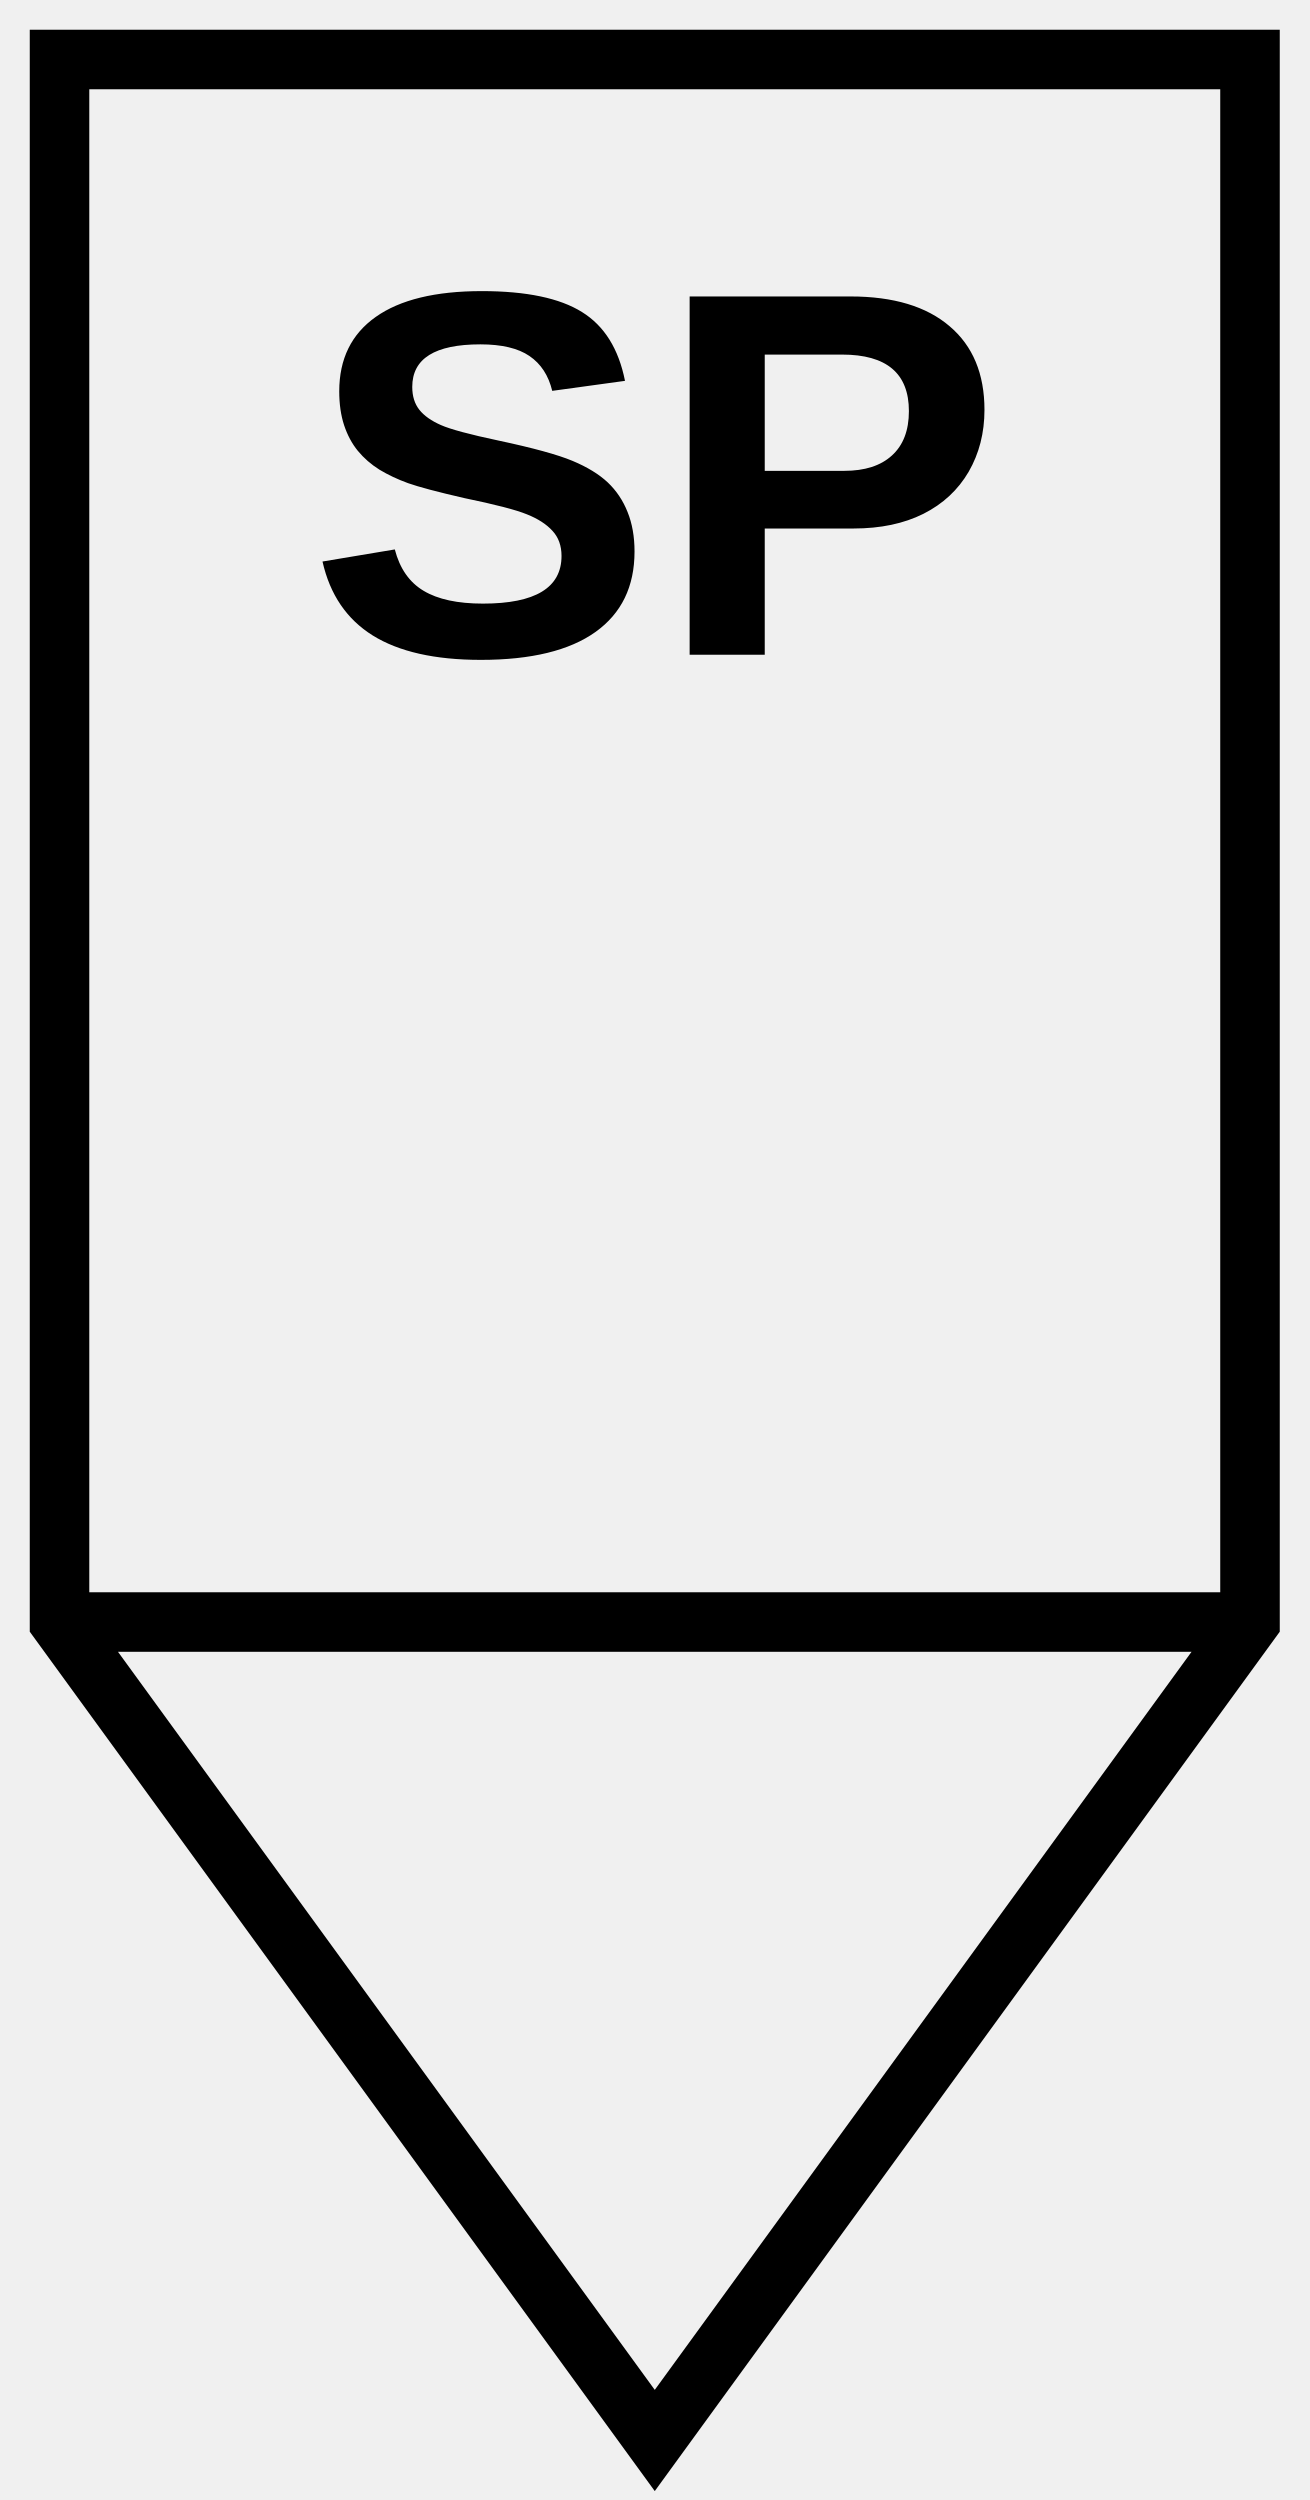
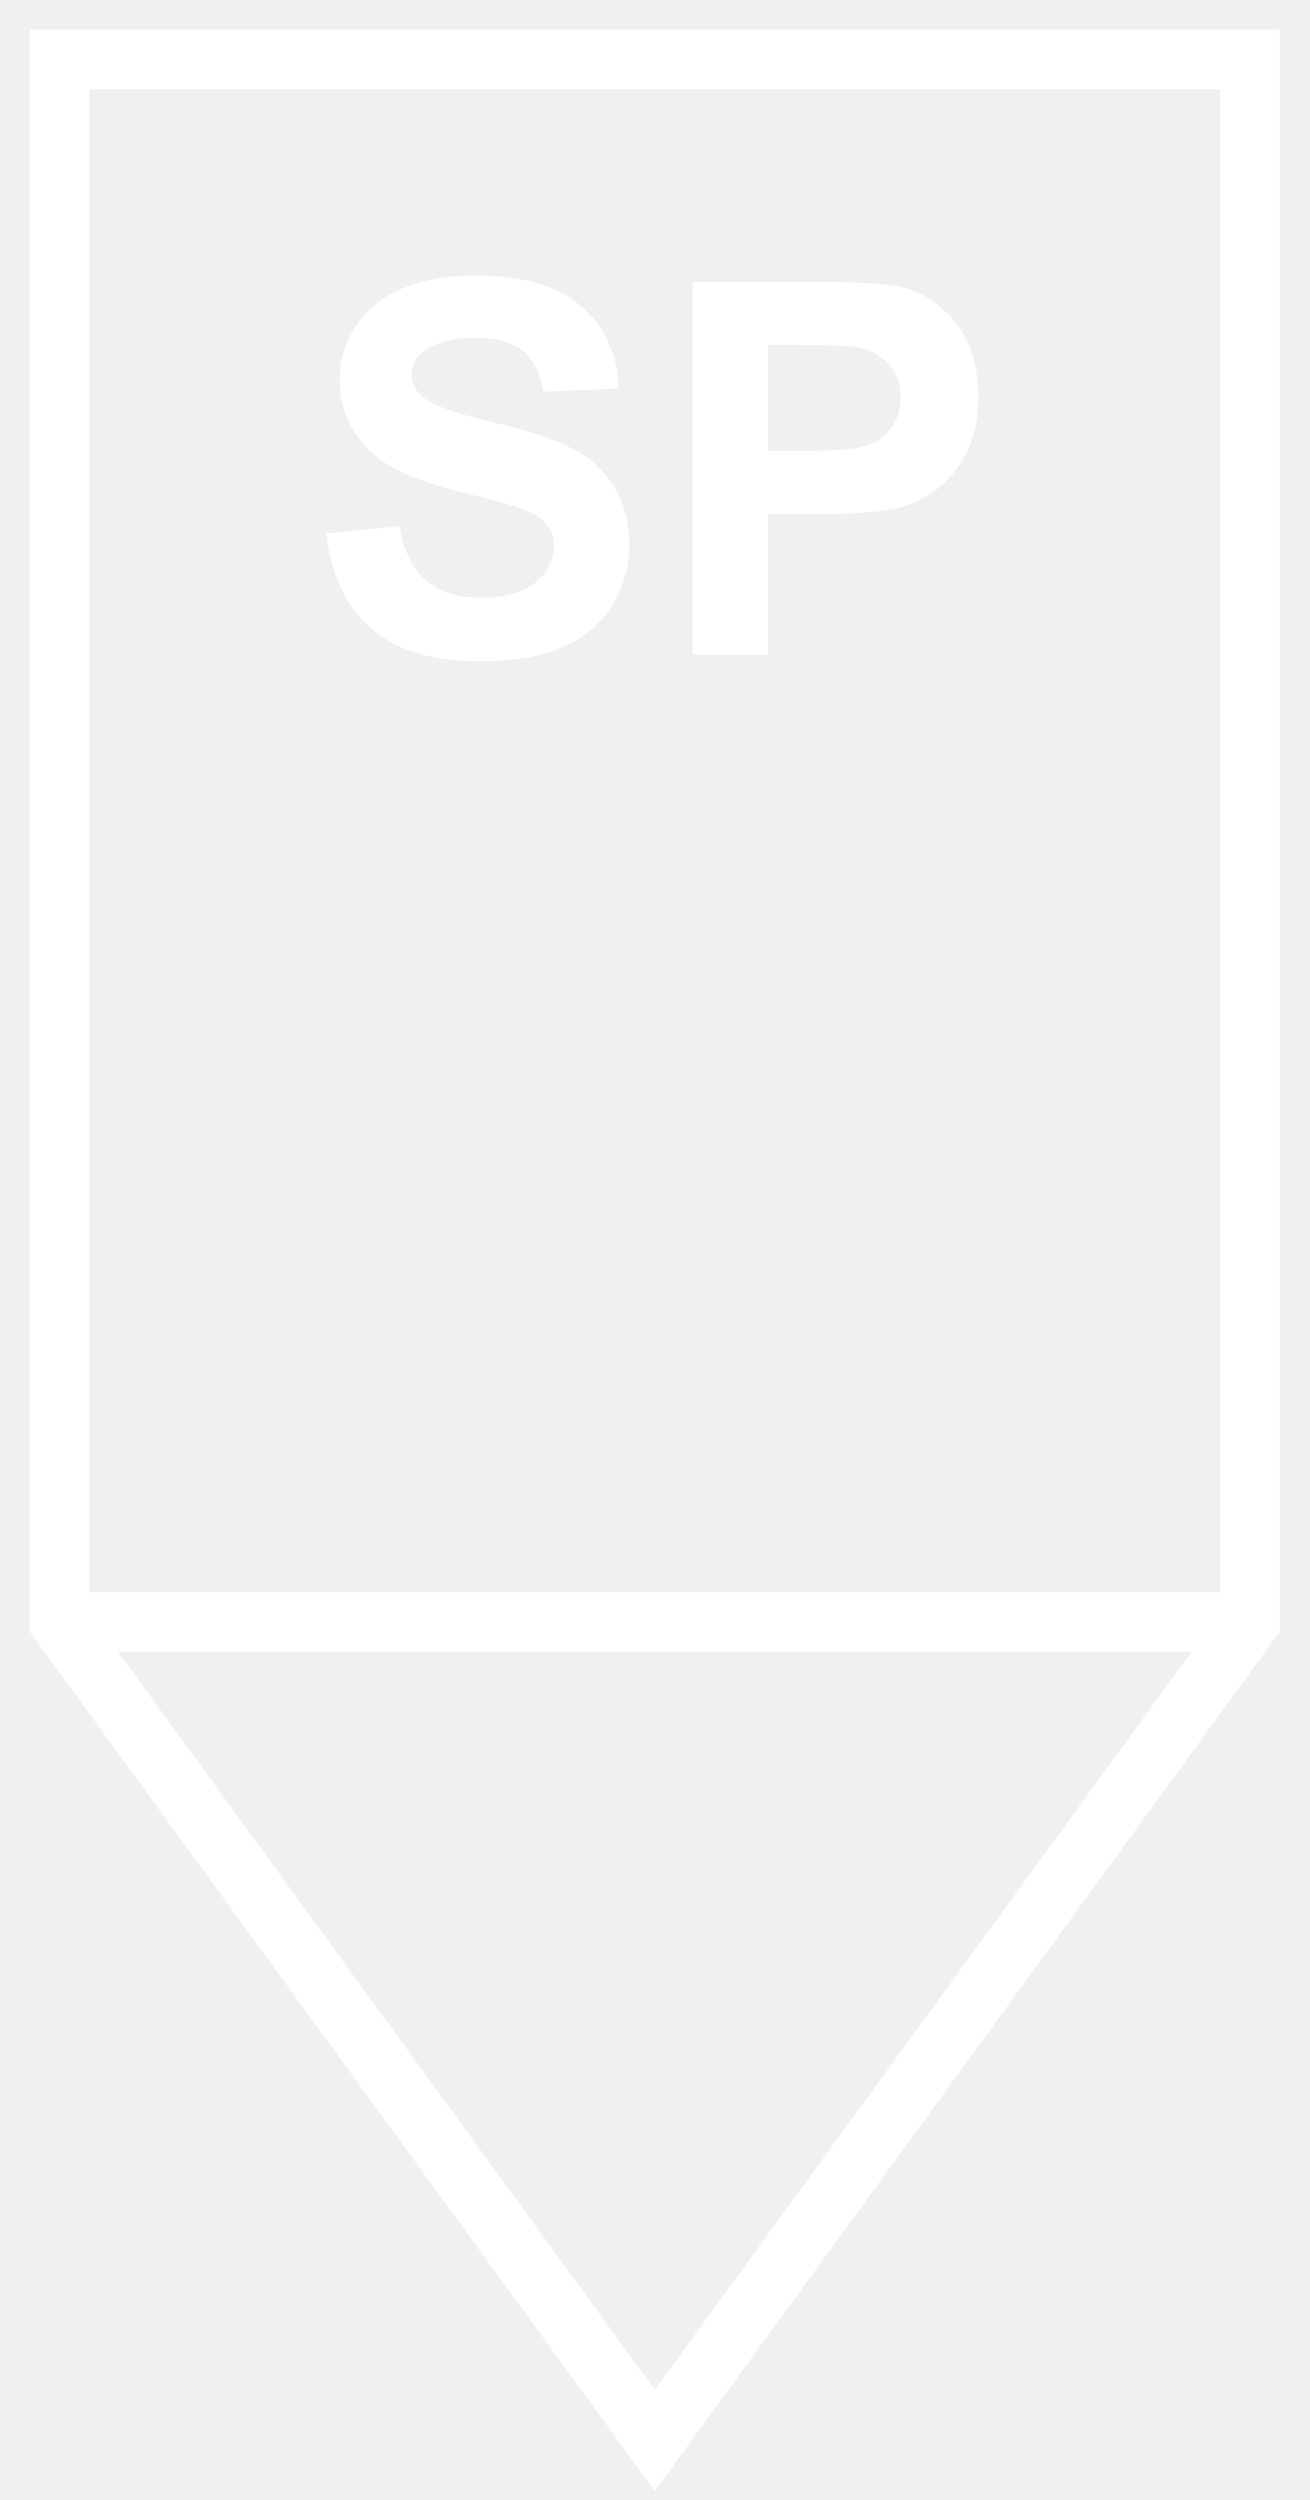
- <svg xmlns="http://www.w3.org/2000/svg" version="1.2" baseProfile="tiny" width="88" height="168" viewBox="56 -64 88 168">
-   <path d="m 60,45 80,0 m -40,55 -40,-55 0,-105 80,0 0,105 z" stroke-width="4" stroke="black" fill="none" />
-   <text x="100" y="-20" text-anchor="middle" font-size="35" font-family="Arial" font-weight="bold" stroke-width="4" stroke="none" fill="black">SP</text>
+ <svg xmlns="http://www.w3.org/2000/svg" version="1.2" width="88" height="168" viewBox="56 -64 88 168" id="svg437">
+   <defs id="defs441" />
+   <path d="m 60,45 80,0 m -40,55 -40,-55 0,-105 80,0 0,105 z" stroke-width="4" stroke="black" fill="none" id="path433" style="fill:none;stroke:#ffffff" />
+   <g aria-label="SP" id="text435" style="font-weight:bold;font-size:35px;font-family:Arial;text-anchor:middle;fill:#ffffff;stroke-width:4">
+     <path d="m 77.92,-28.152 4.922,-0.479 q 0.444,2.478 1.794,3.64 1.367,1.162 3.674,1.162 2.444,0 3.674,-1.025 1.248,-1.042 1.248,-2.427 0,-0.889 -0.53,-1.504 -0.513,-0.632 -1.812,-1.094 -0.889,-0.308 -4.05,-1.094 -4.067,-1.008 -5.708,-2.478 -2.307,-2.068 -2.307,-5.042 0,-1.914 1.077,-3.572 1.094,-1.675 3.127,-2.546 2.051,-0.872 4.939,-0.872 4.717,0 7.092,2.068 2.393,2.068 2.512,5.52 l -5.059,0.222 q -0.325,-1.931 -1.401,-2.769 -1.06,-0.854 -3.196,-0.854 -2.205,0 -3.452,0.906 -0.803,0.581 -0.803,1.555 0,0.889 0.752,1.521 0.957,0.803 4.648,1.675 3.691,0.872 5.452,1.812 1.777,0.923 2.769,2.546 1.008,1.606 1.008,3.982 0,2.153 -1.196,4.033 -1.196,1.88 -3.384,2.803 -2.188,0.906 -5.452,0.906 -4.751,0 -7.297,-2.188 -2.546,-2.205 -3.042,-6.409 z" id="path1169" />
+     <path d="m 102.546,-20 v -25.054 h 8.118 q 4.614,0 6.016,0.376 2.153,0.564 3.606,2.461 1.453,1.88 1.453,4.871 0,2.307 -0.837,3.879 -0.837,1.572 -2.136,2.478 -1.282,0.889 -2.615,1.179 -1.812,0.359 -5.247,0.359 h -3.298 V -20 Z m 5.059,-20.815 v 7.109 h 2.769 q 2.991,0 3.999,-0.393 1.008,-0.393 1.572,-1.23 0.581,-0.837 0.581,-1.948 0,-1.367 -0.803,-2.256 -0.803,-0.889 -2.034,-1.111 -0.906,-0.171 -3.64,-0.171 z" id="path1171" />
+   </g>
</svg>
